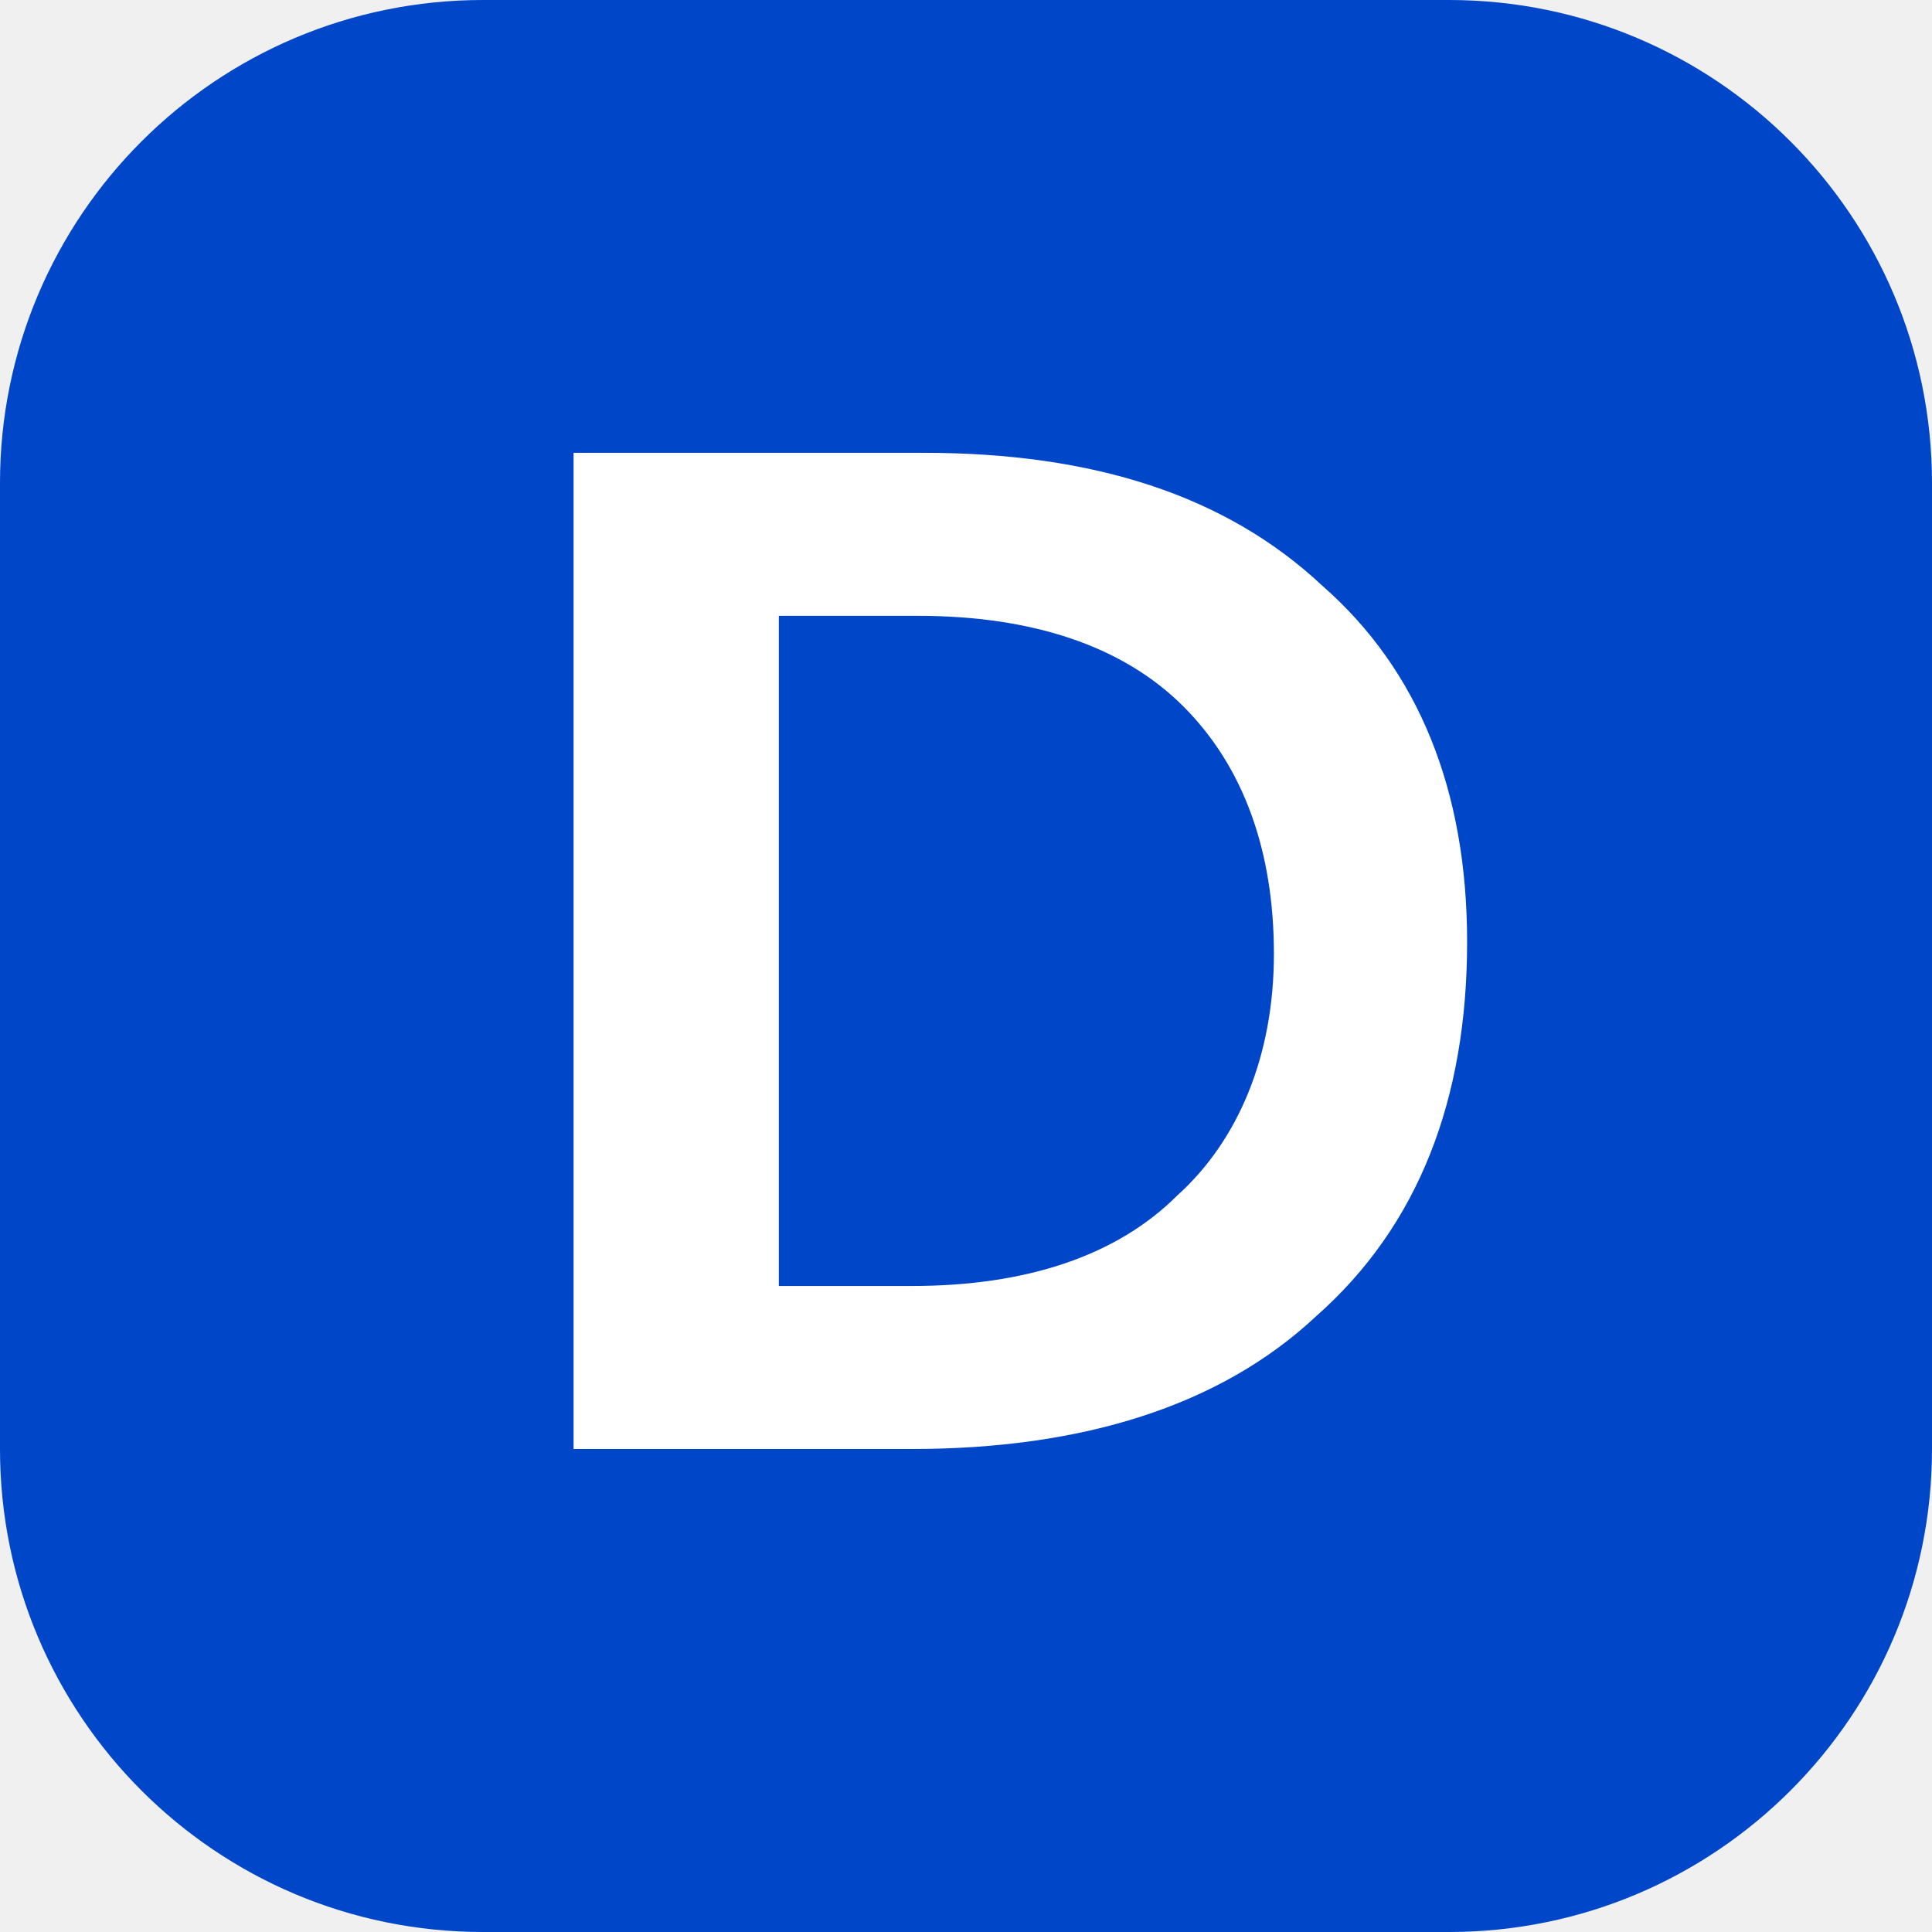
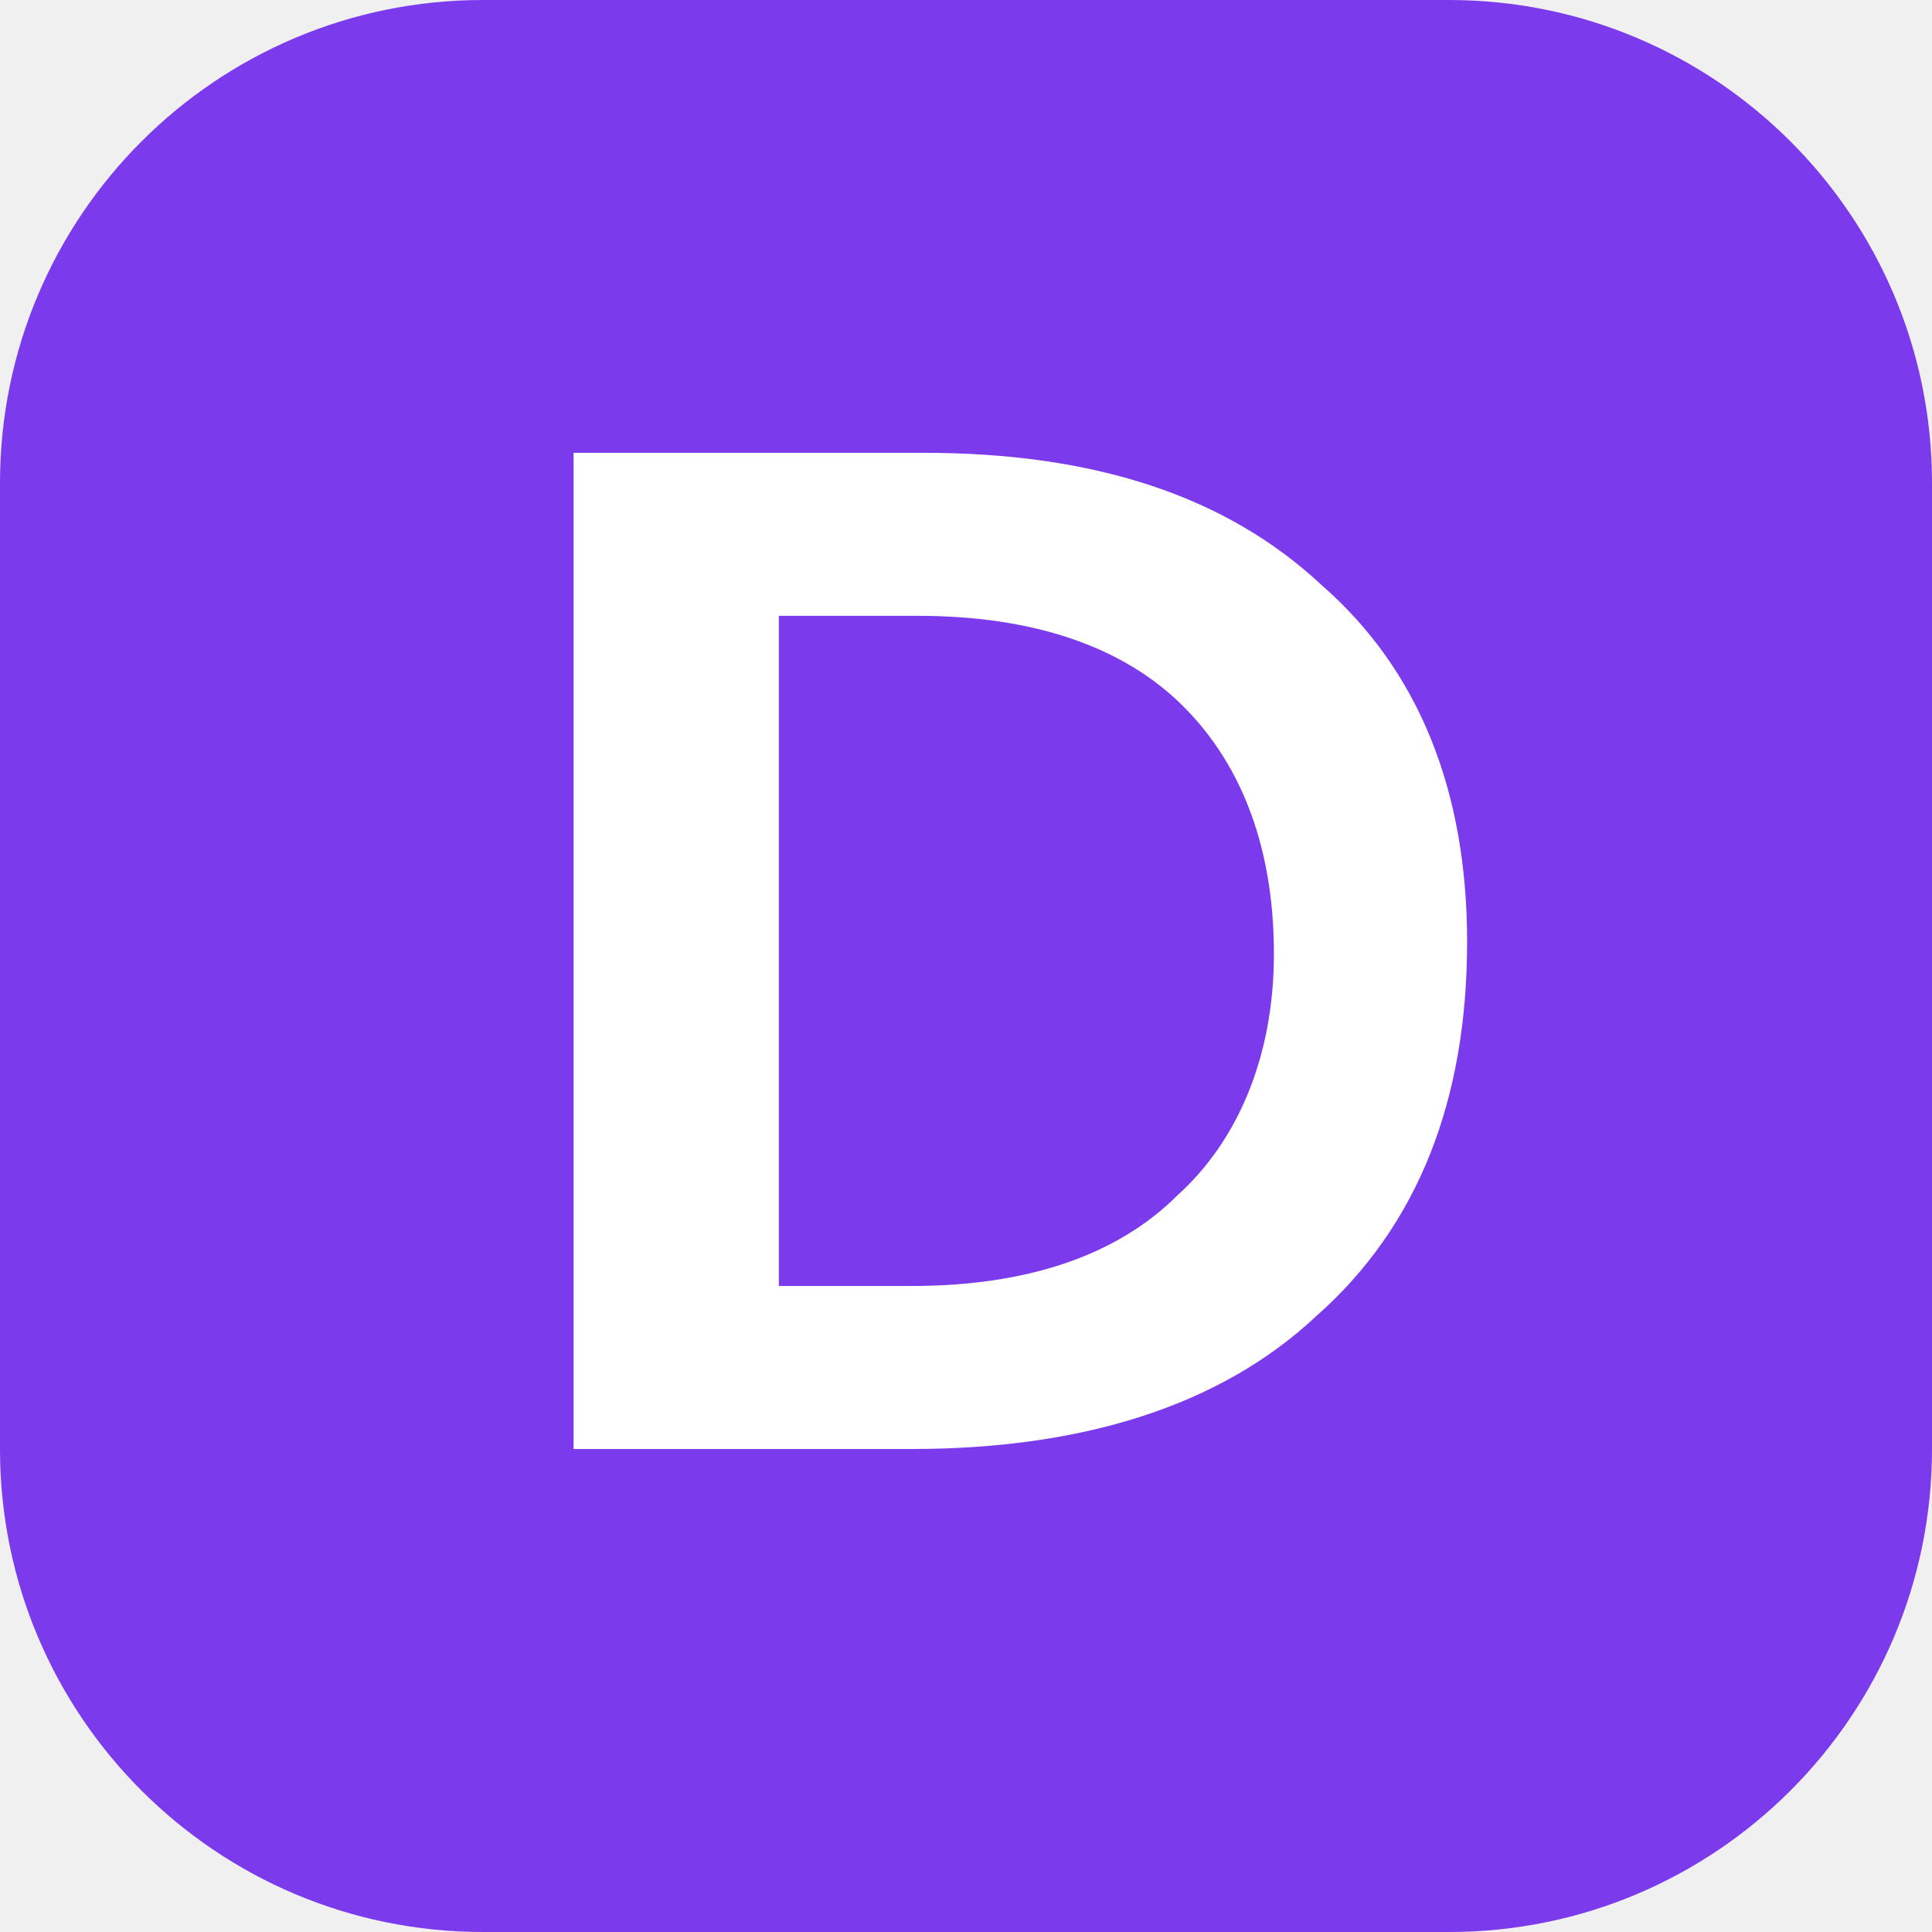
<svg xmlns="http://www.w3.org/2000/svg" viewBox="0 0 32 32">
-   <rect width="32" height="32" rx="8" fill="#0046C8" />
+   <rect width="32" height="32" rx="8" fill="#7C3AED" />
  <path d="M9.5 7.5h5.8c2.8 0 5 .7 6.6 2.2 1.6 1.4 2.4 3.4 2.4 5.9 0 2.6-.8 4.7-2.5 6.2-1.6 1.5-3.9 2.2-6.7 2.2H9.5V7.5zm3.4 2.8v11h2.2c1.9 0 3.4-.5 4.4-1.5 1-.9 1.6-2.3 1.6-4 0-1.7-.5-3.1-1.5-4.1-1-1-2.5-1.5-4.4-1.5h-2.3z" fill="#FFFFFF" />
</svg>
